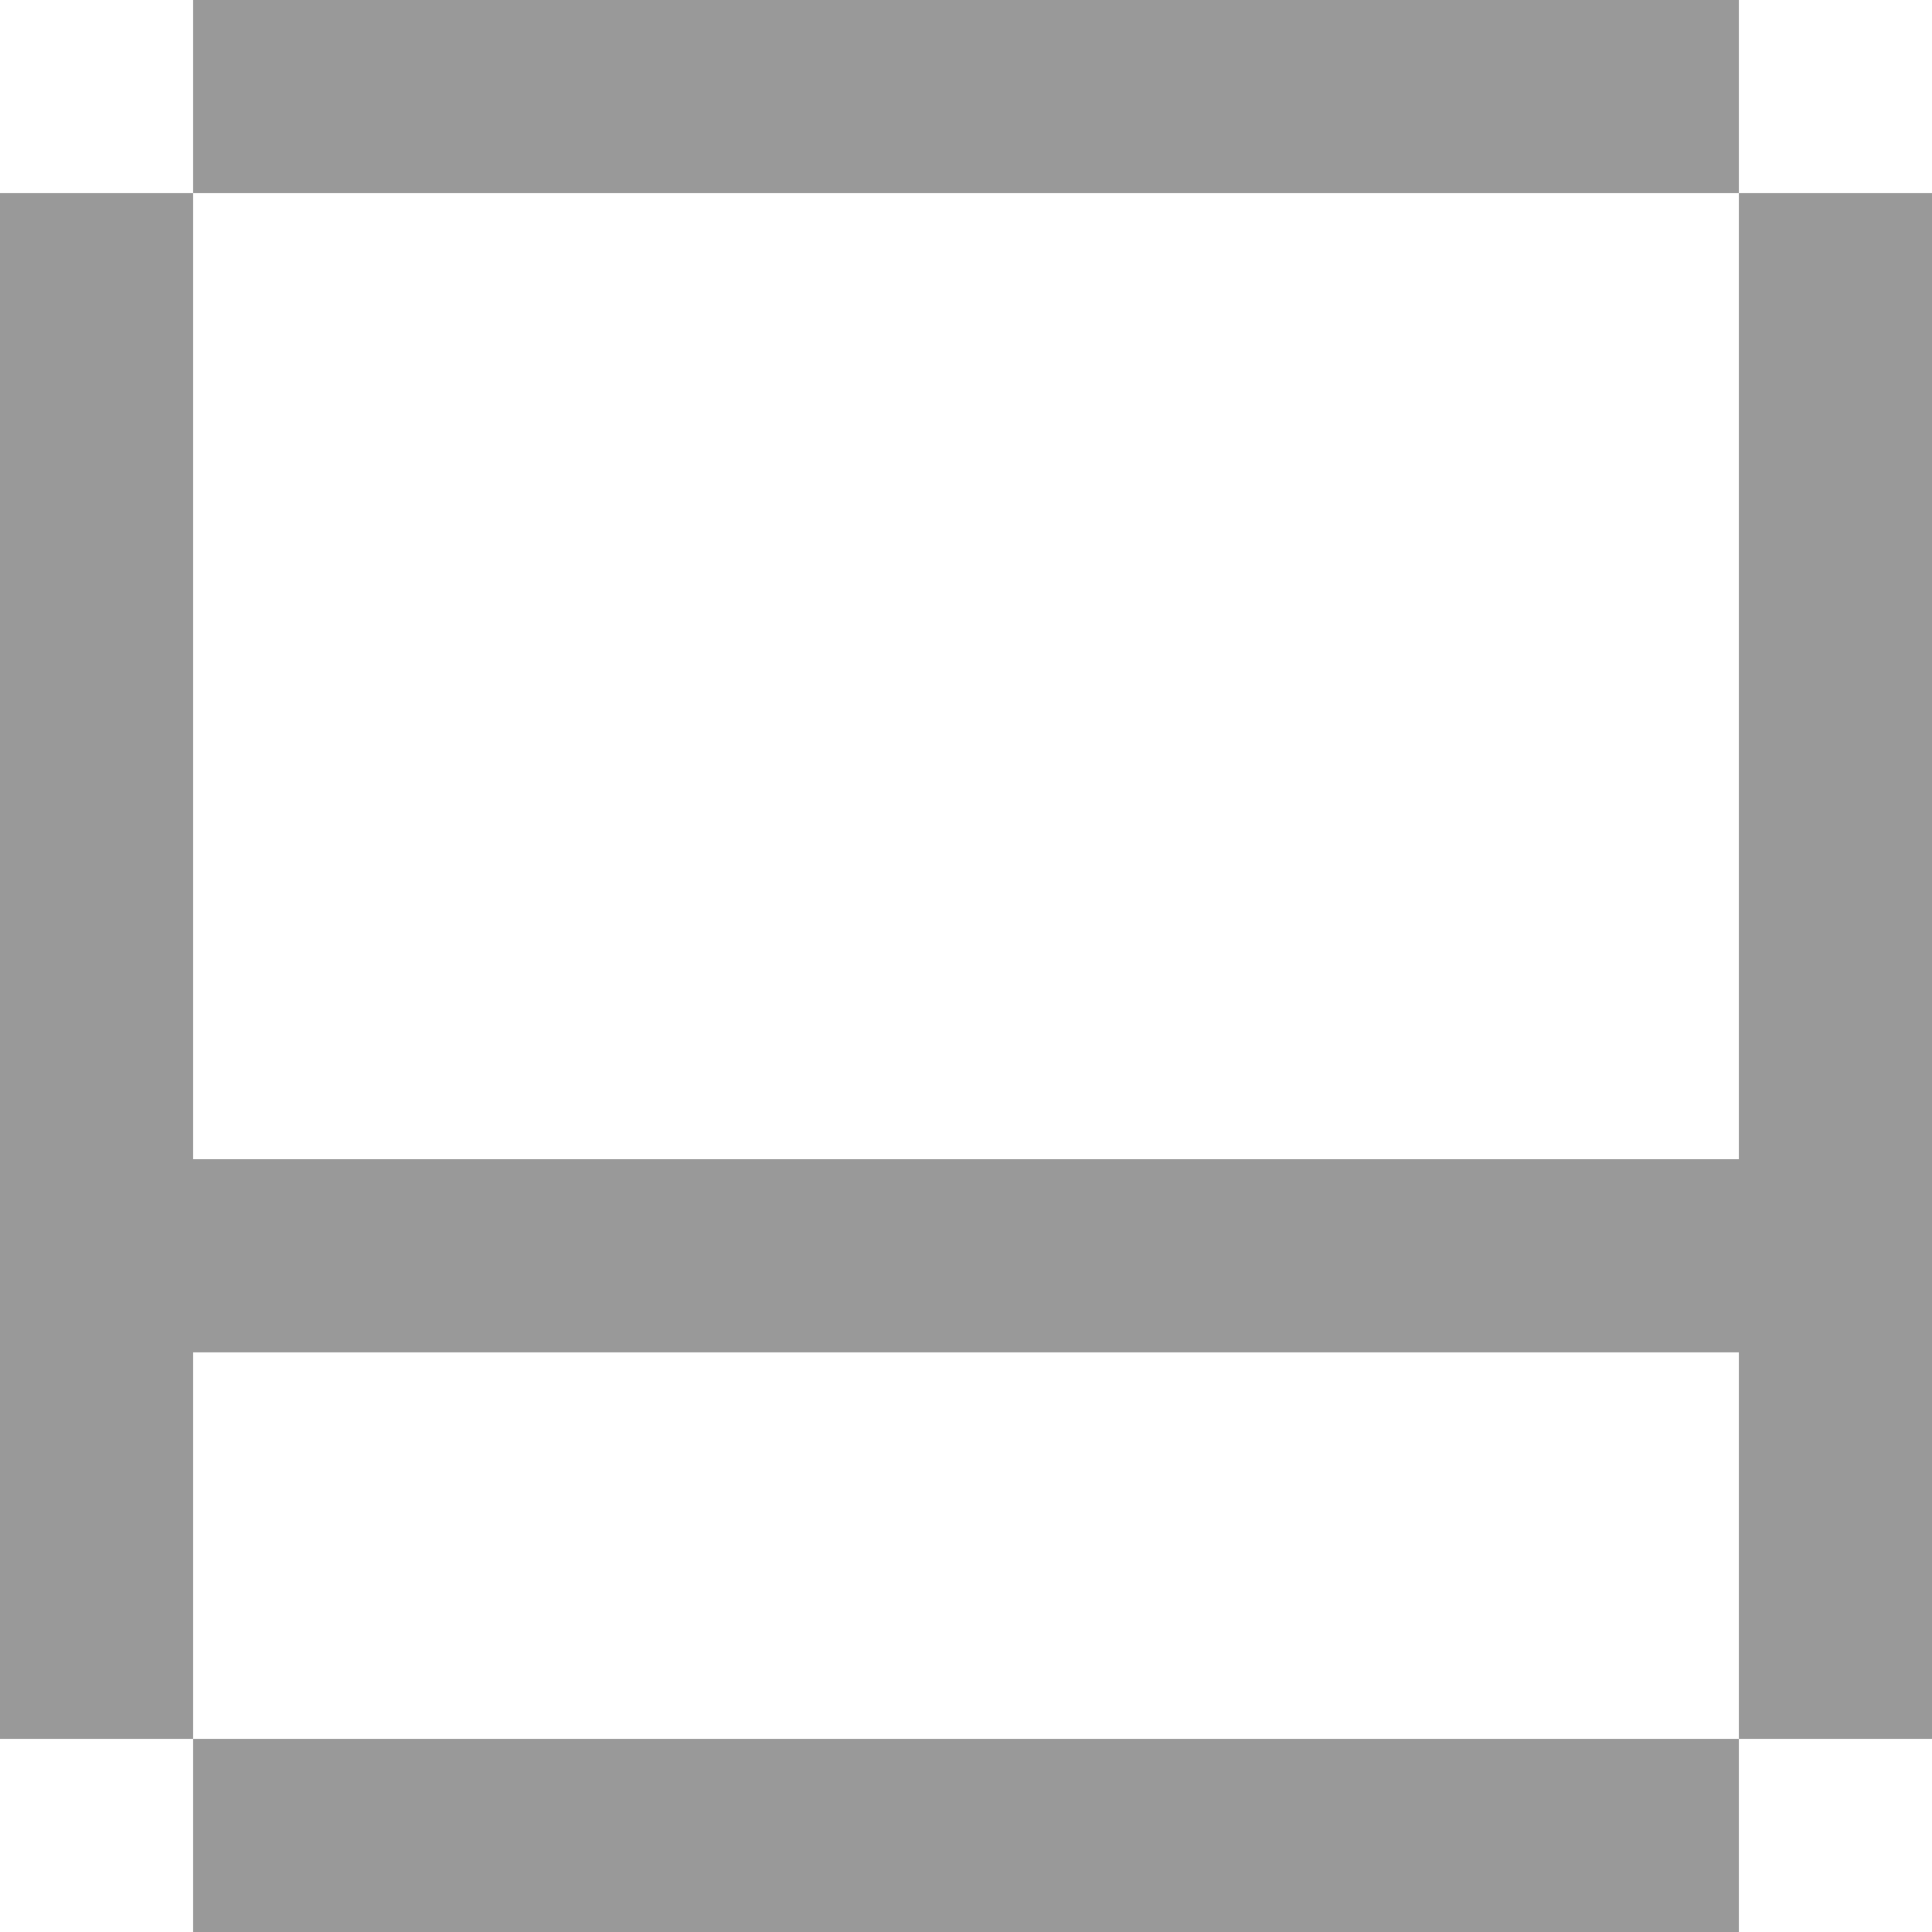
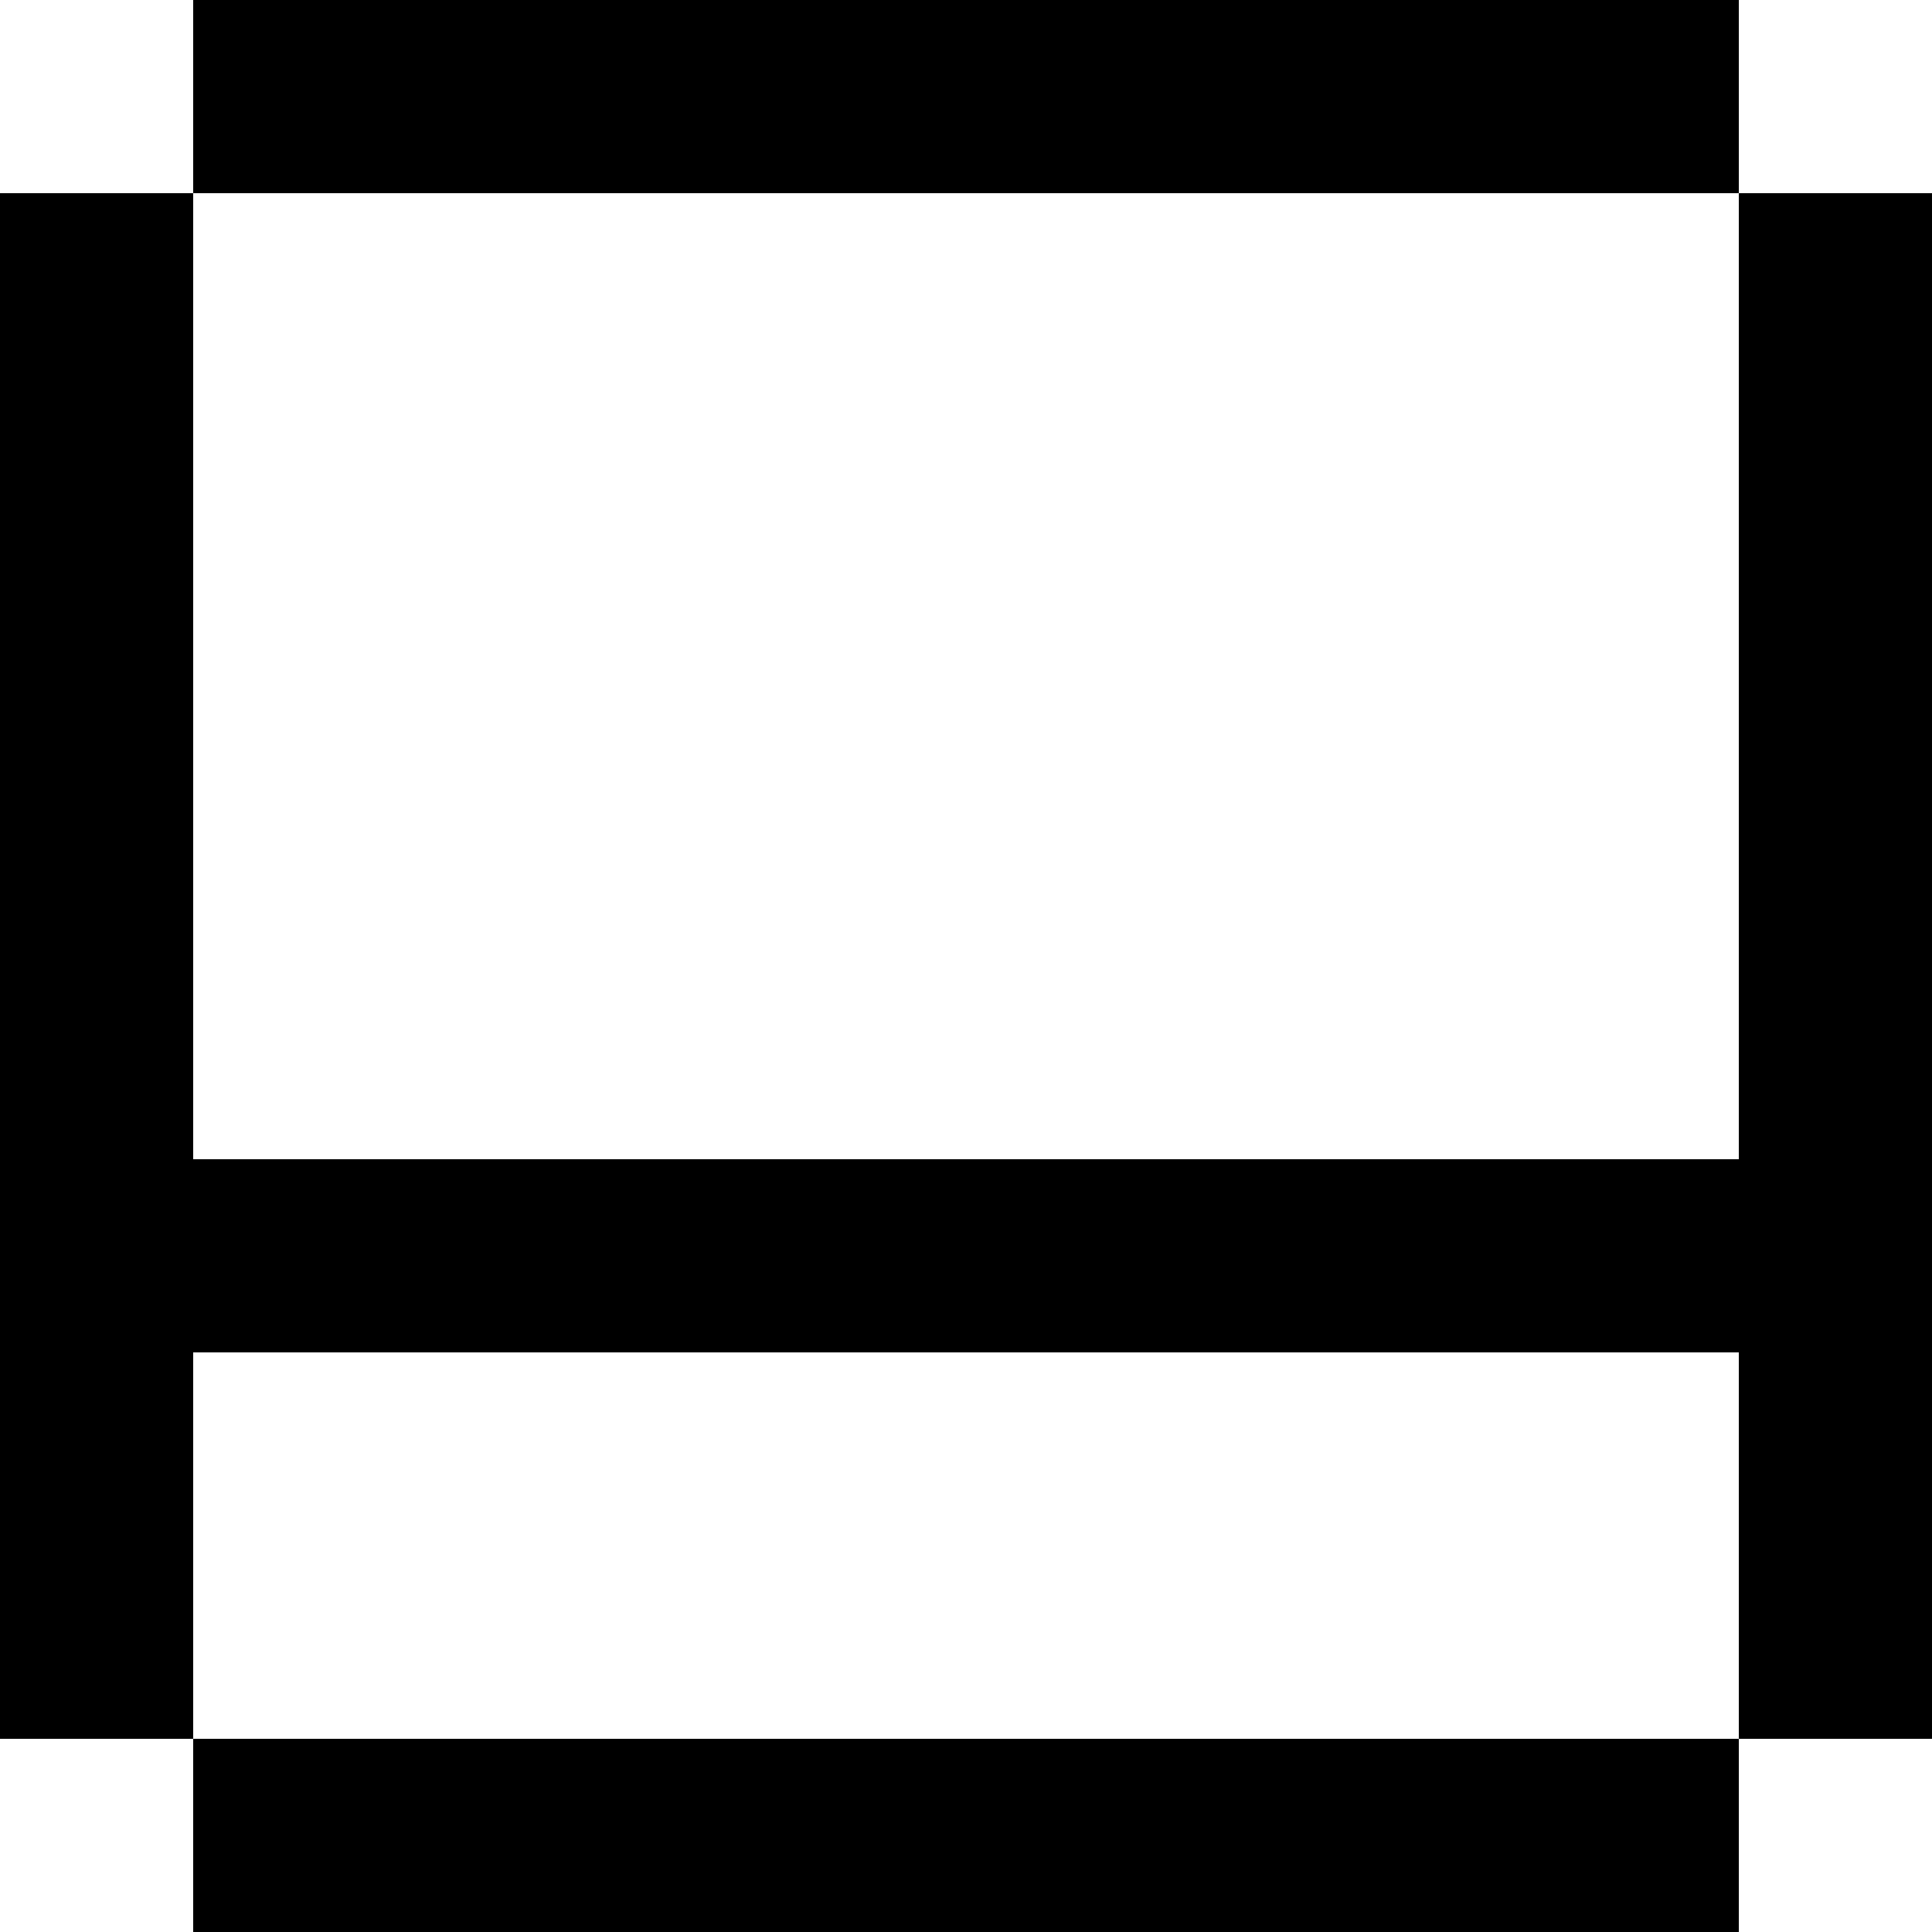
<svg xmlns="http://www.w3.org/2000/svg" preserveAspectRatio="none" overflow="visible" style="display: block;" width="13.333" height="13.333" viewBox="0 0 13.333 13.333" fill="none">
-   <path id="Footer toggle / pixel" d="M1.333 0H12V1.333H1.333V0ZM0 1.333H1.333V12H0V1.333ZM12 1.333H13.333V12H12V1.333ZM1.333 12H12V13.333H1.333V12ZM1.333 8H12V9.333H1.333V8Z" fill="black" fill-opacity="0.4" />
+   <path id="Footer toggle / pixel" d="M1.333 0H12V1.333H1.333V0ZM0 1.333H1.333V12H0V1.333ZM12 1.333H13.333V12H12V1.333ZM1.333 12H12V13.333H1.333V12ZM1.333 8H12V9.333H1.333V8Z" fill="black" />
</svg>
